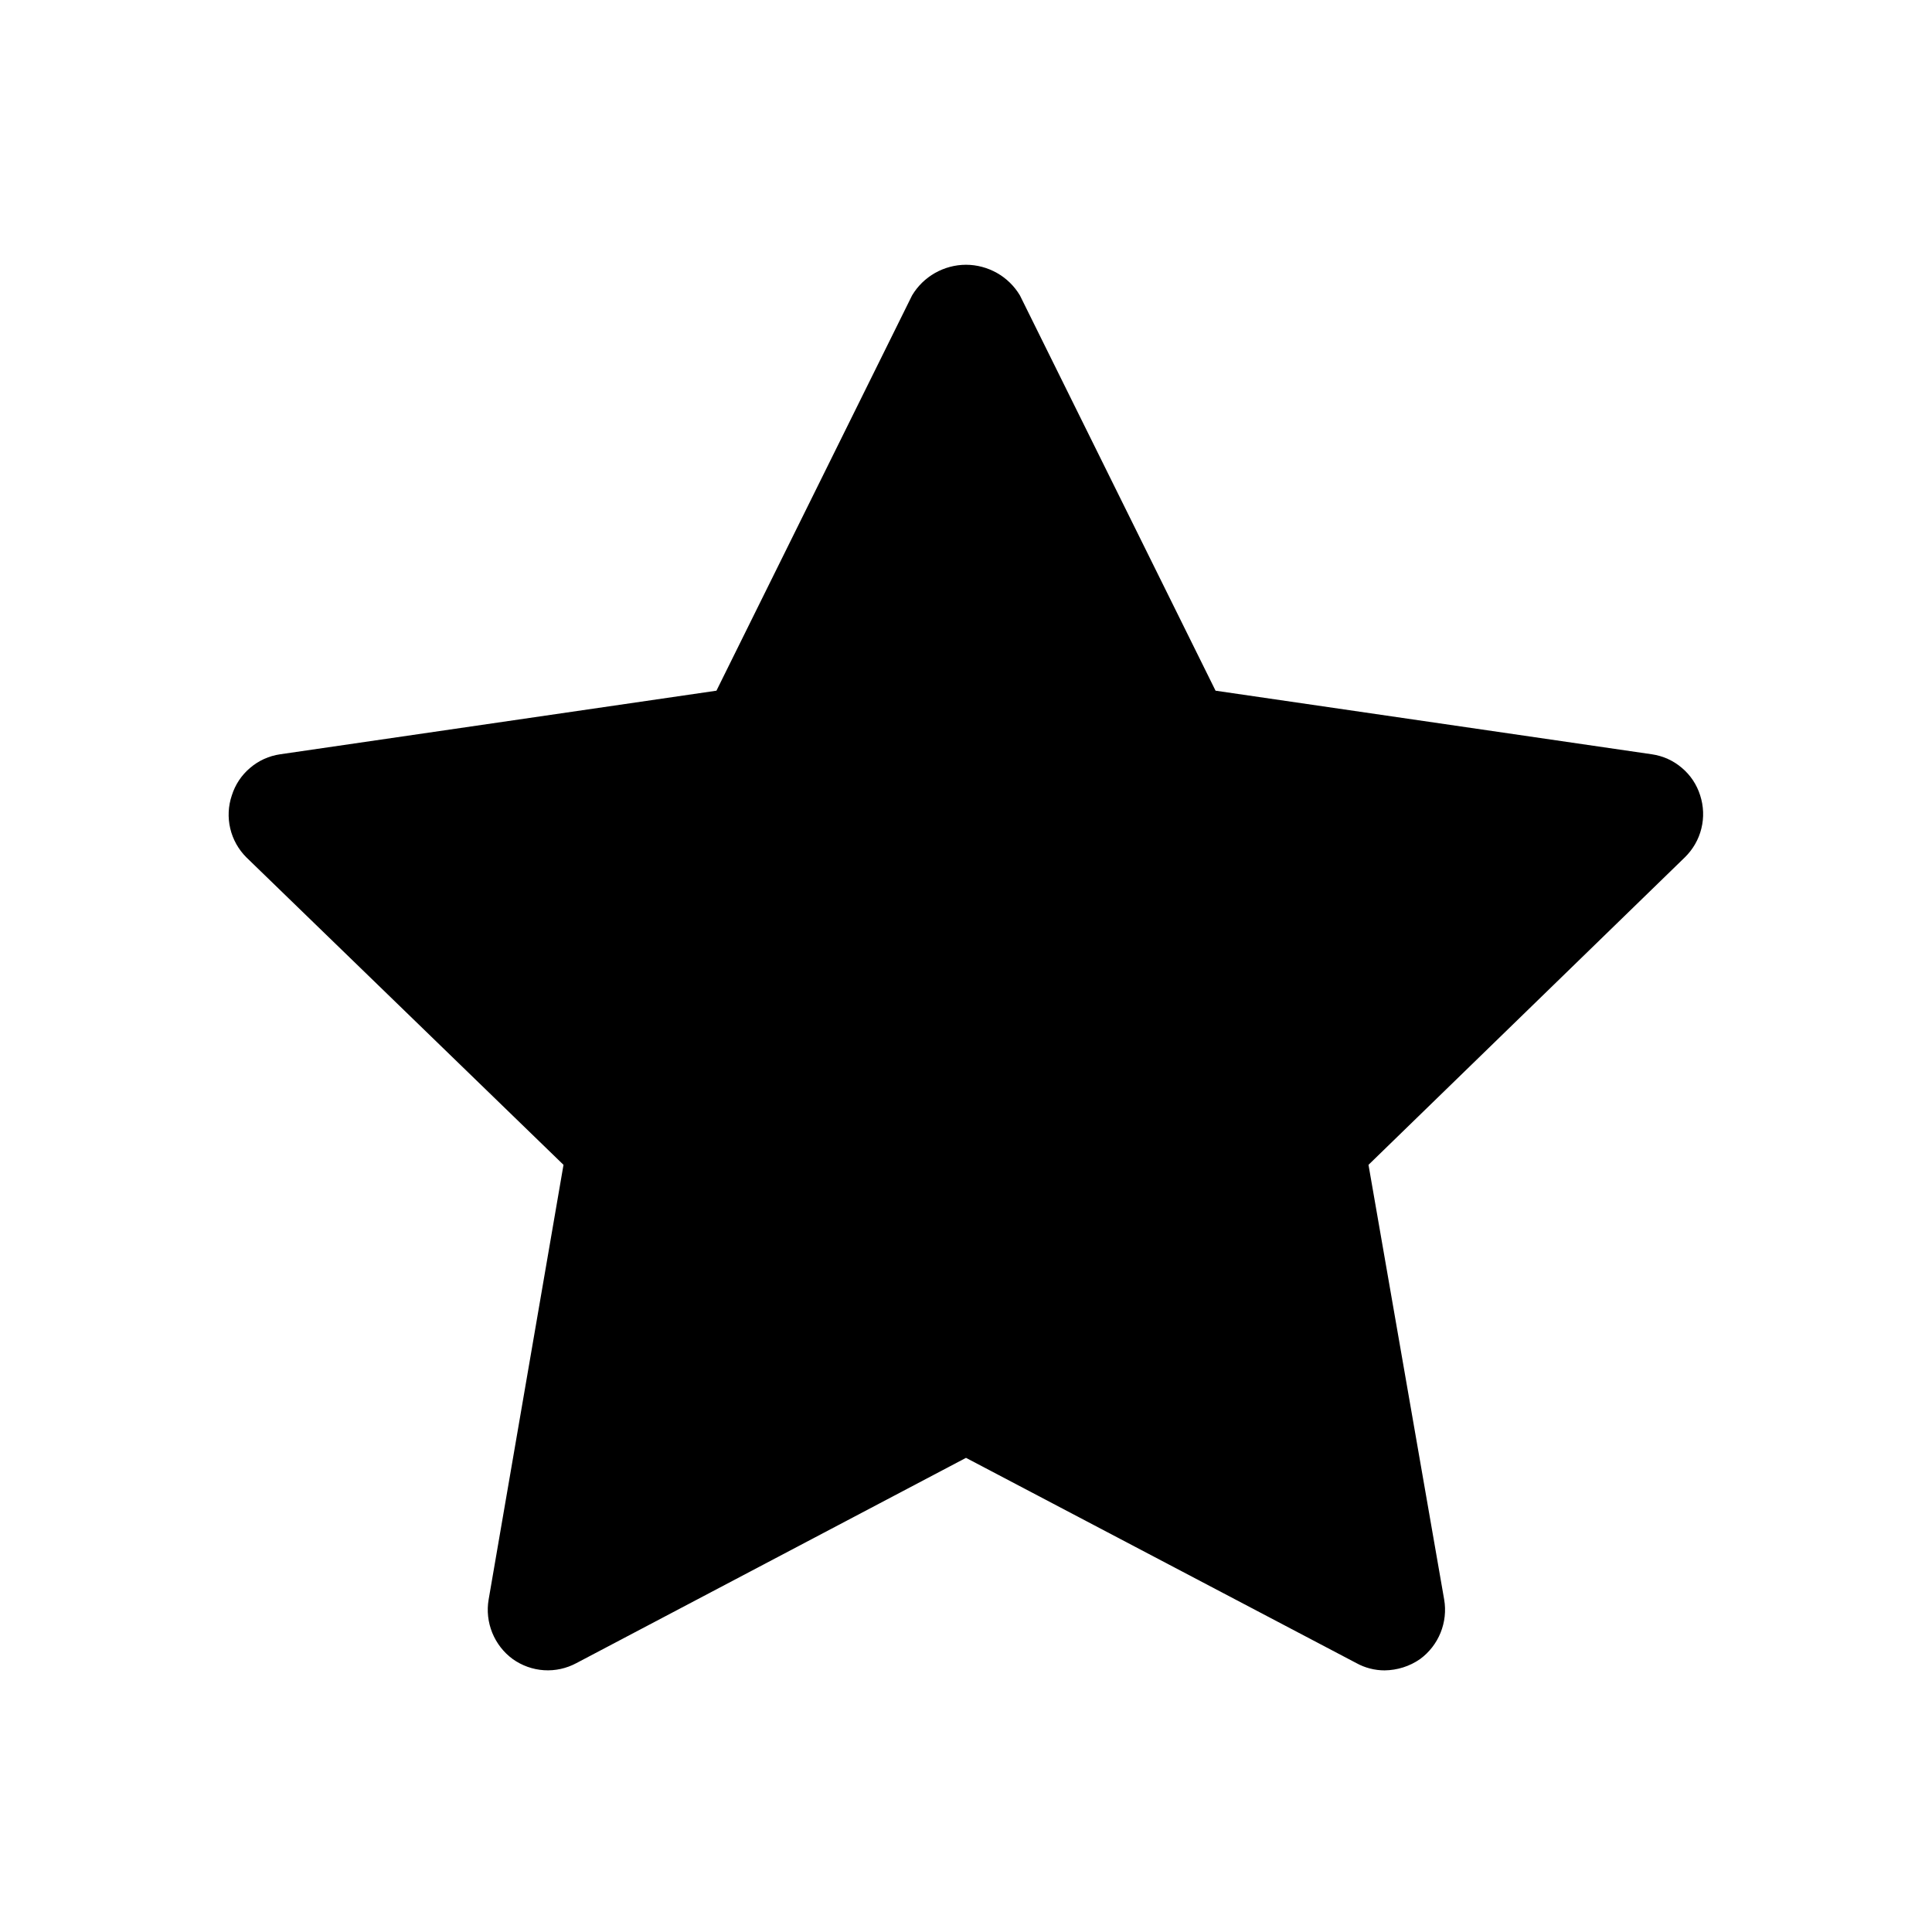
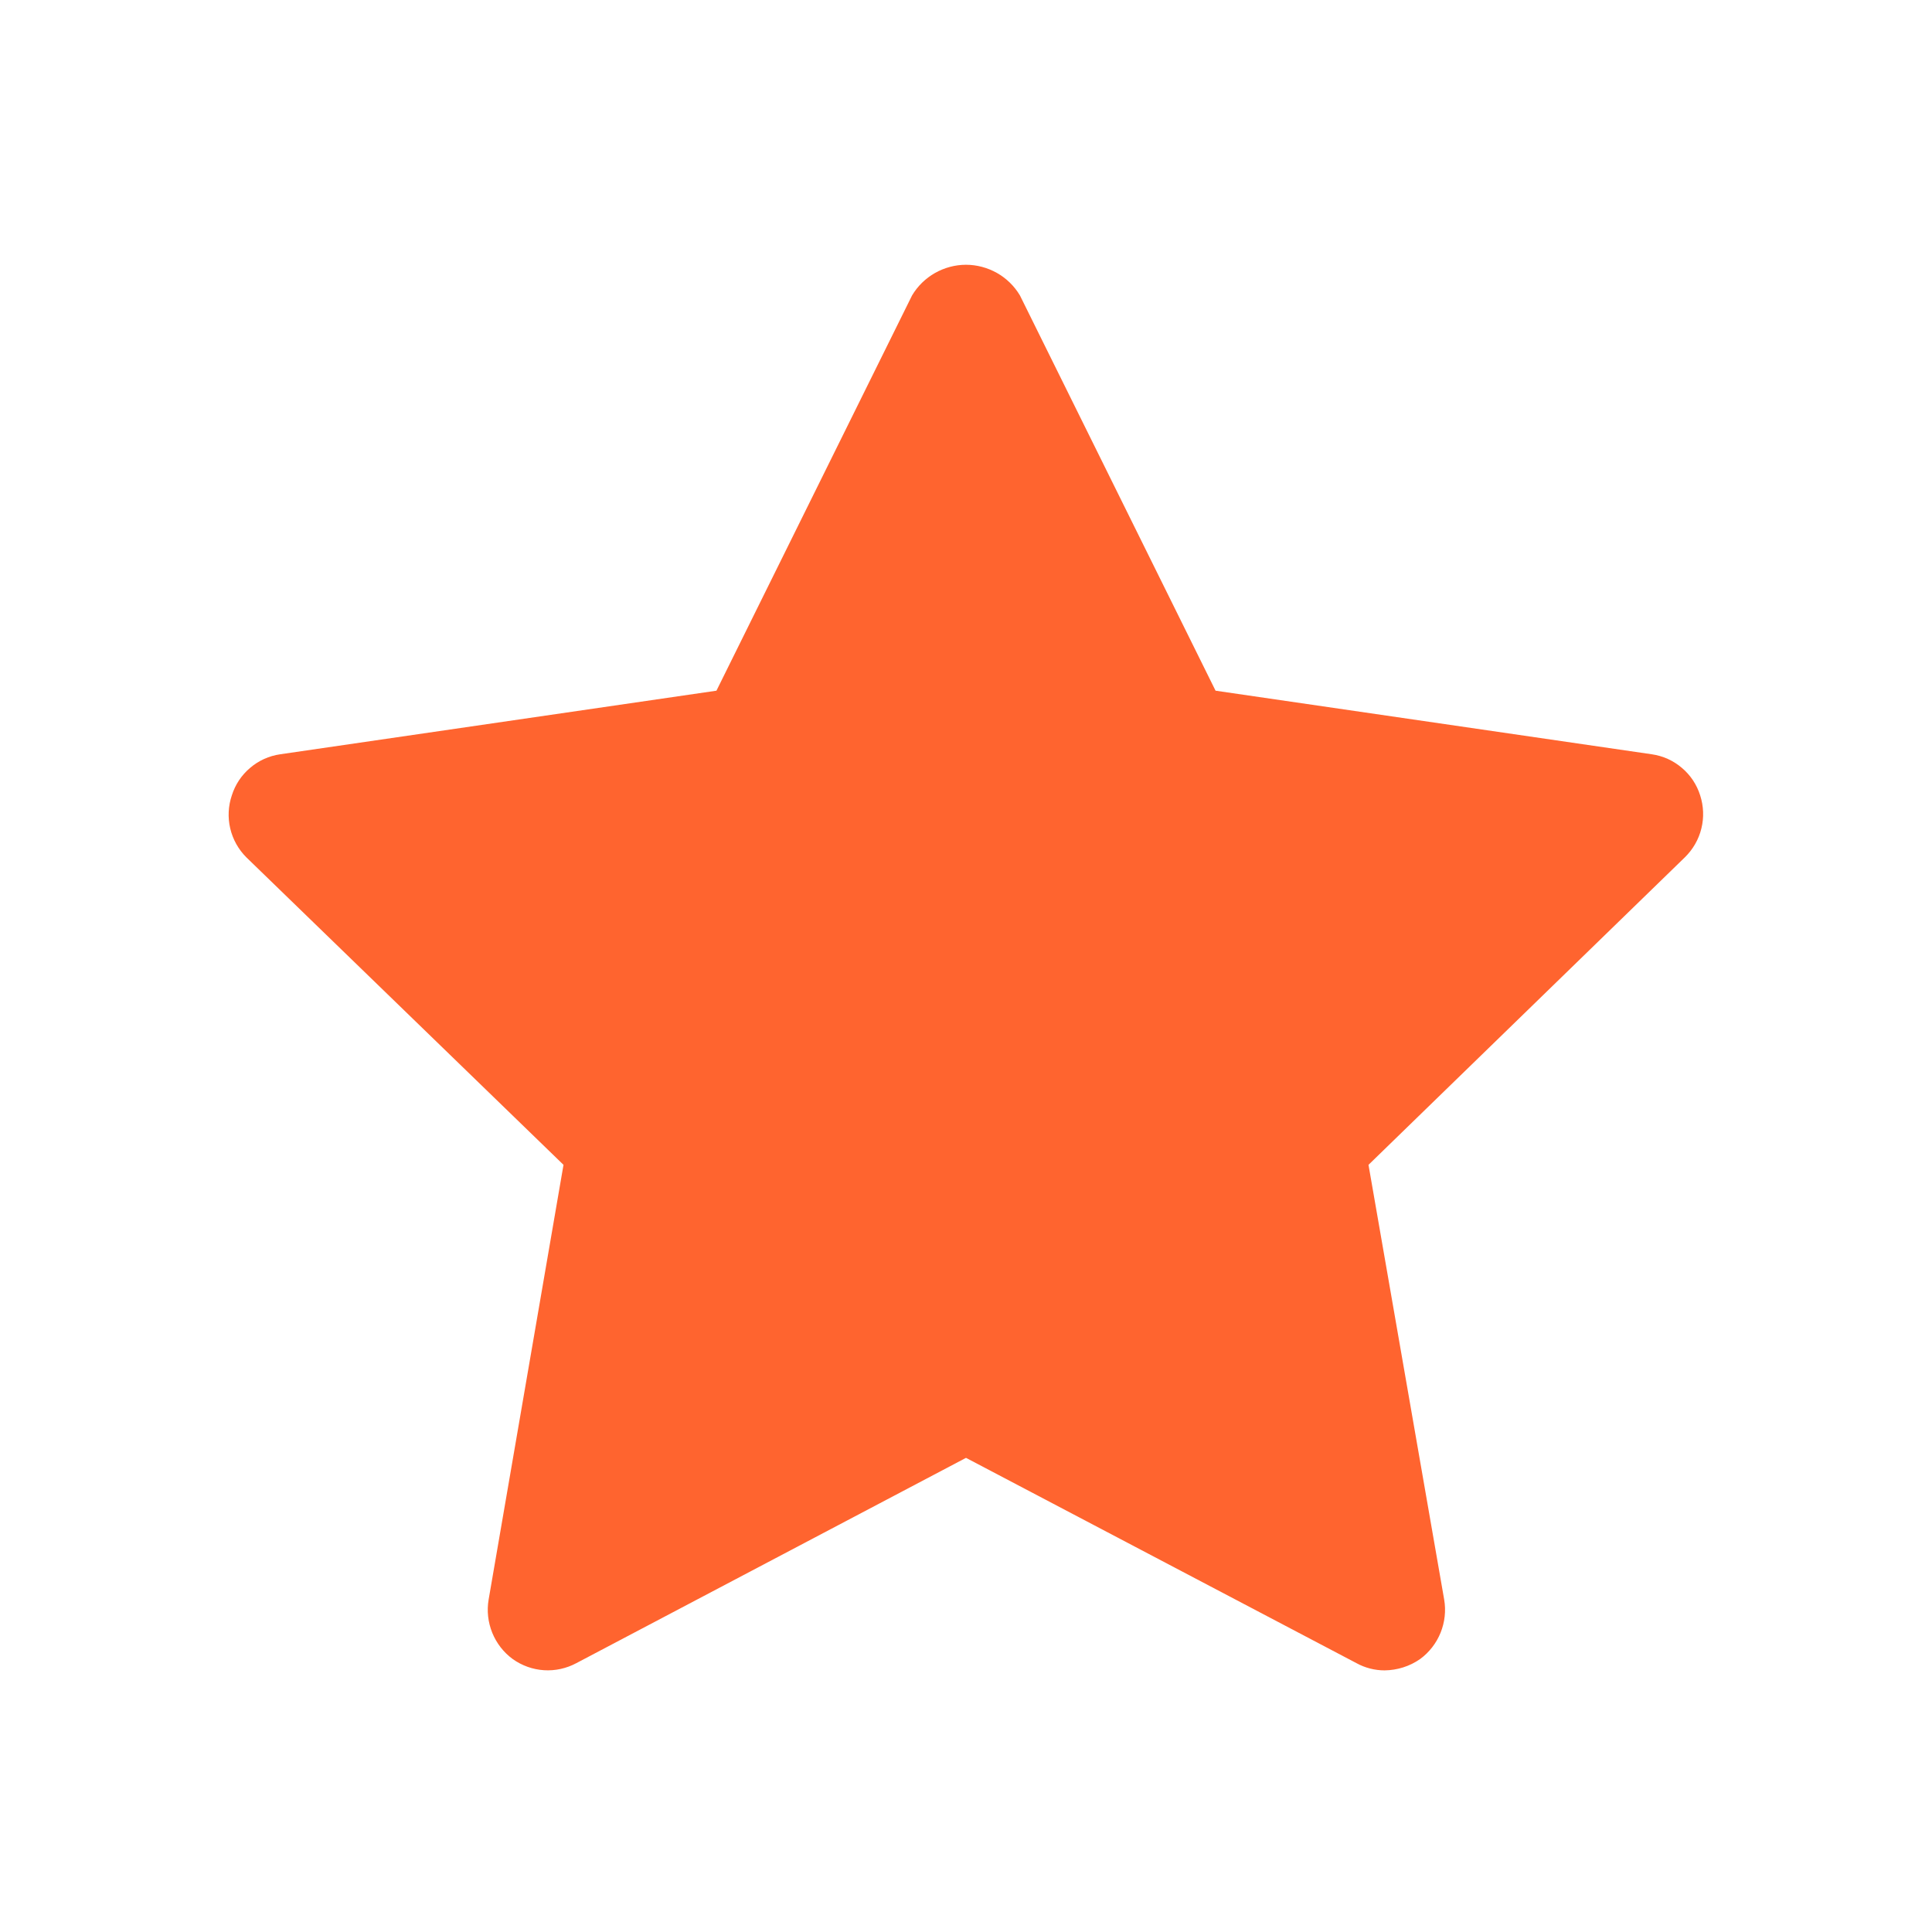
<svg xmlns="http://www.w3.org/2000/svg" width="800px" height="800px" viewBox="0 0 24 24" fill="none">
-   <path d="M21.12 9.88C21.078 9.747 21 9.629 20.893 9.539C20.787 9.448 20.658 9.39 20.52 9.37L15.1 8.58L12.67 3.67C12.601 3.554 12.503 3.458 12.385 3.391C12.268 3.325 12.135 3.289 12 3.289C11.865 3.289 11.732 3.325 11.615 3.391C11.497 3.458 11.399 3.554 11.33 3.67L8.9 8.58L3.48 9.37C3.342 9.39 3.213 9.448 3.107 9.539C3 9.629 2.922 9.747 2.88 9.88C2.835 10.012 2.828 10.155 2.86 10.291C2.892 10.427 2.961 10.551 3.06 10.65L7 14.47L6.07 19.87C6.046 20.009 6.062 20.152 6.115 20.283C6.168 20.413 6.256 20.527 6.37 20.61C6.484 20.691 6.618 20.739 6.758 20.748C6.897 20.757 7.037 20.726 7.16 20.66L12 18.11L16.85 20.66C16.957 20.719 17.078 20.75 17.2 20.75C17.357 20.748 17.511 20.7 17.64 20.61C17.754 20.527 17.842 20.413 17.895 20.283C17.948 20.152 17.964 20.009 17.94 19.87L17 14.47L20.93 10.65C21.03 10.552 21.102 10.428 21.135 10.292C21.169 10.156 21.163 10.013 21.12 9.88Z" fill="#000000" />
+   <path d="M21.12 9.88C21.078 9.747 21 9.629 20.893 9.539C20.787 9.448 20.658 9.39 20.52 9.37L15.1 8.58L12.67 3.67C12.601 3.554 12.503 3.458 12.385 3.391C12.268 3.325 12.135 3.289 12 3.289C11.865 3.289 11.732 3.325 11.615 3.391C11.497 3.458 11.399 3.554 11.33 3.67L8.9 8.58L3.48 9.37C3.342 9.39 3.213 9.448 3.107 9.539C3 9.629 2.922 9.747 2.88 9.88C2.835 10.012 2.828 10.155 2.86 10.291C2.892 10.427 2.961 10.551 3.06 10.65L7 14.47L6.07 19.87C6.046 20.009 6.062 20.152 6.115 20.283C6.168 20.413 6.256 20.527 6.37 20.61C6.484 20.691 6.618 20.739 6.758 20.748C6.897 20.757 7.037 20.726 7.16 20.66L12 18.11L16.85 20.66C16.957 20.719 17.078 20.75 17.2 20.75C17.357 20.748 17.511 20.7 17.64 20.61C17.754 20.527 17.842 20.413 17.895 20.283C17.948 20.152 17.964 20.009 17.94 19.87L17 14.47L20.93 10.65C21.03 10.552 21.102 10.428 21.135 10.292C21.169 10.156 21.163 10.013 21.12 9.88Z" fill="#ff642f" />
</svg>
